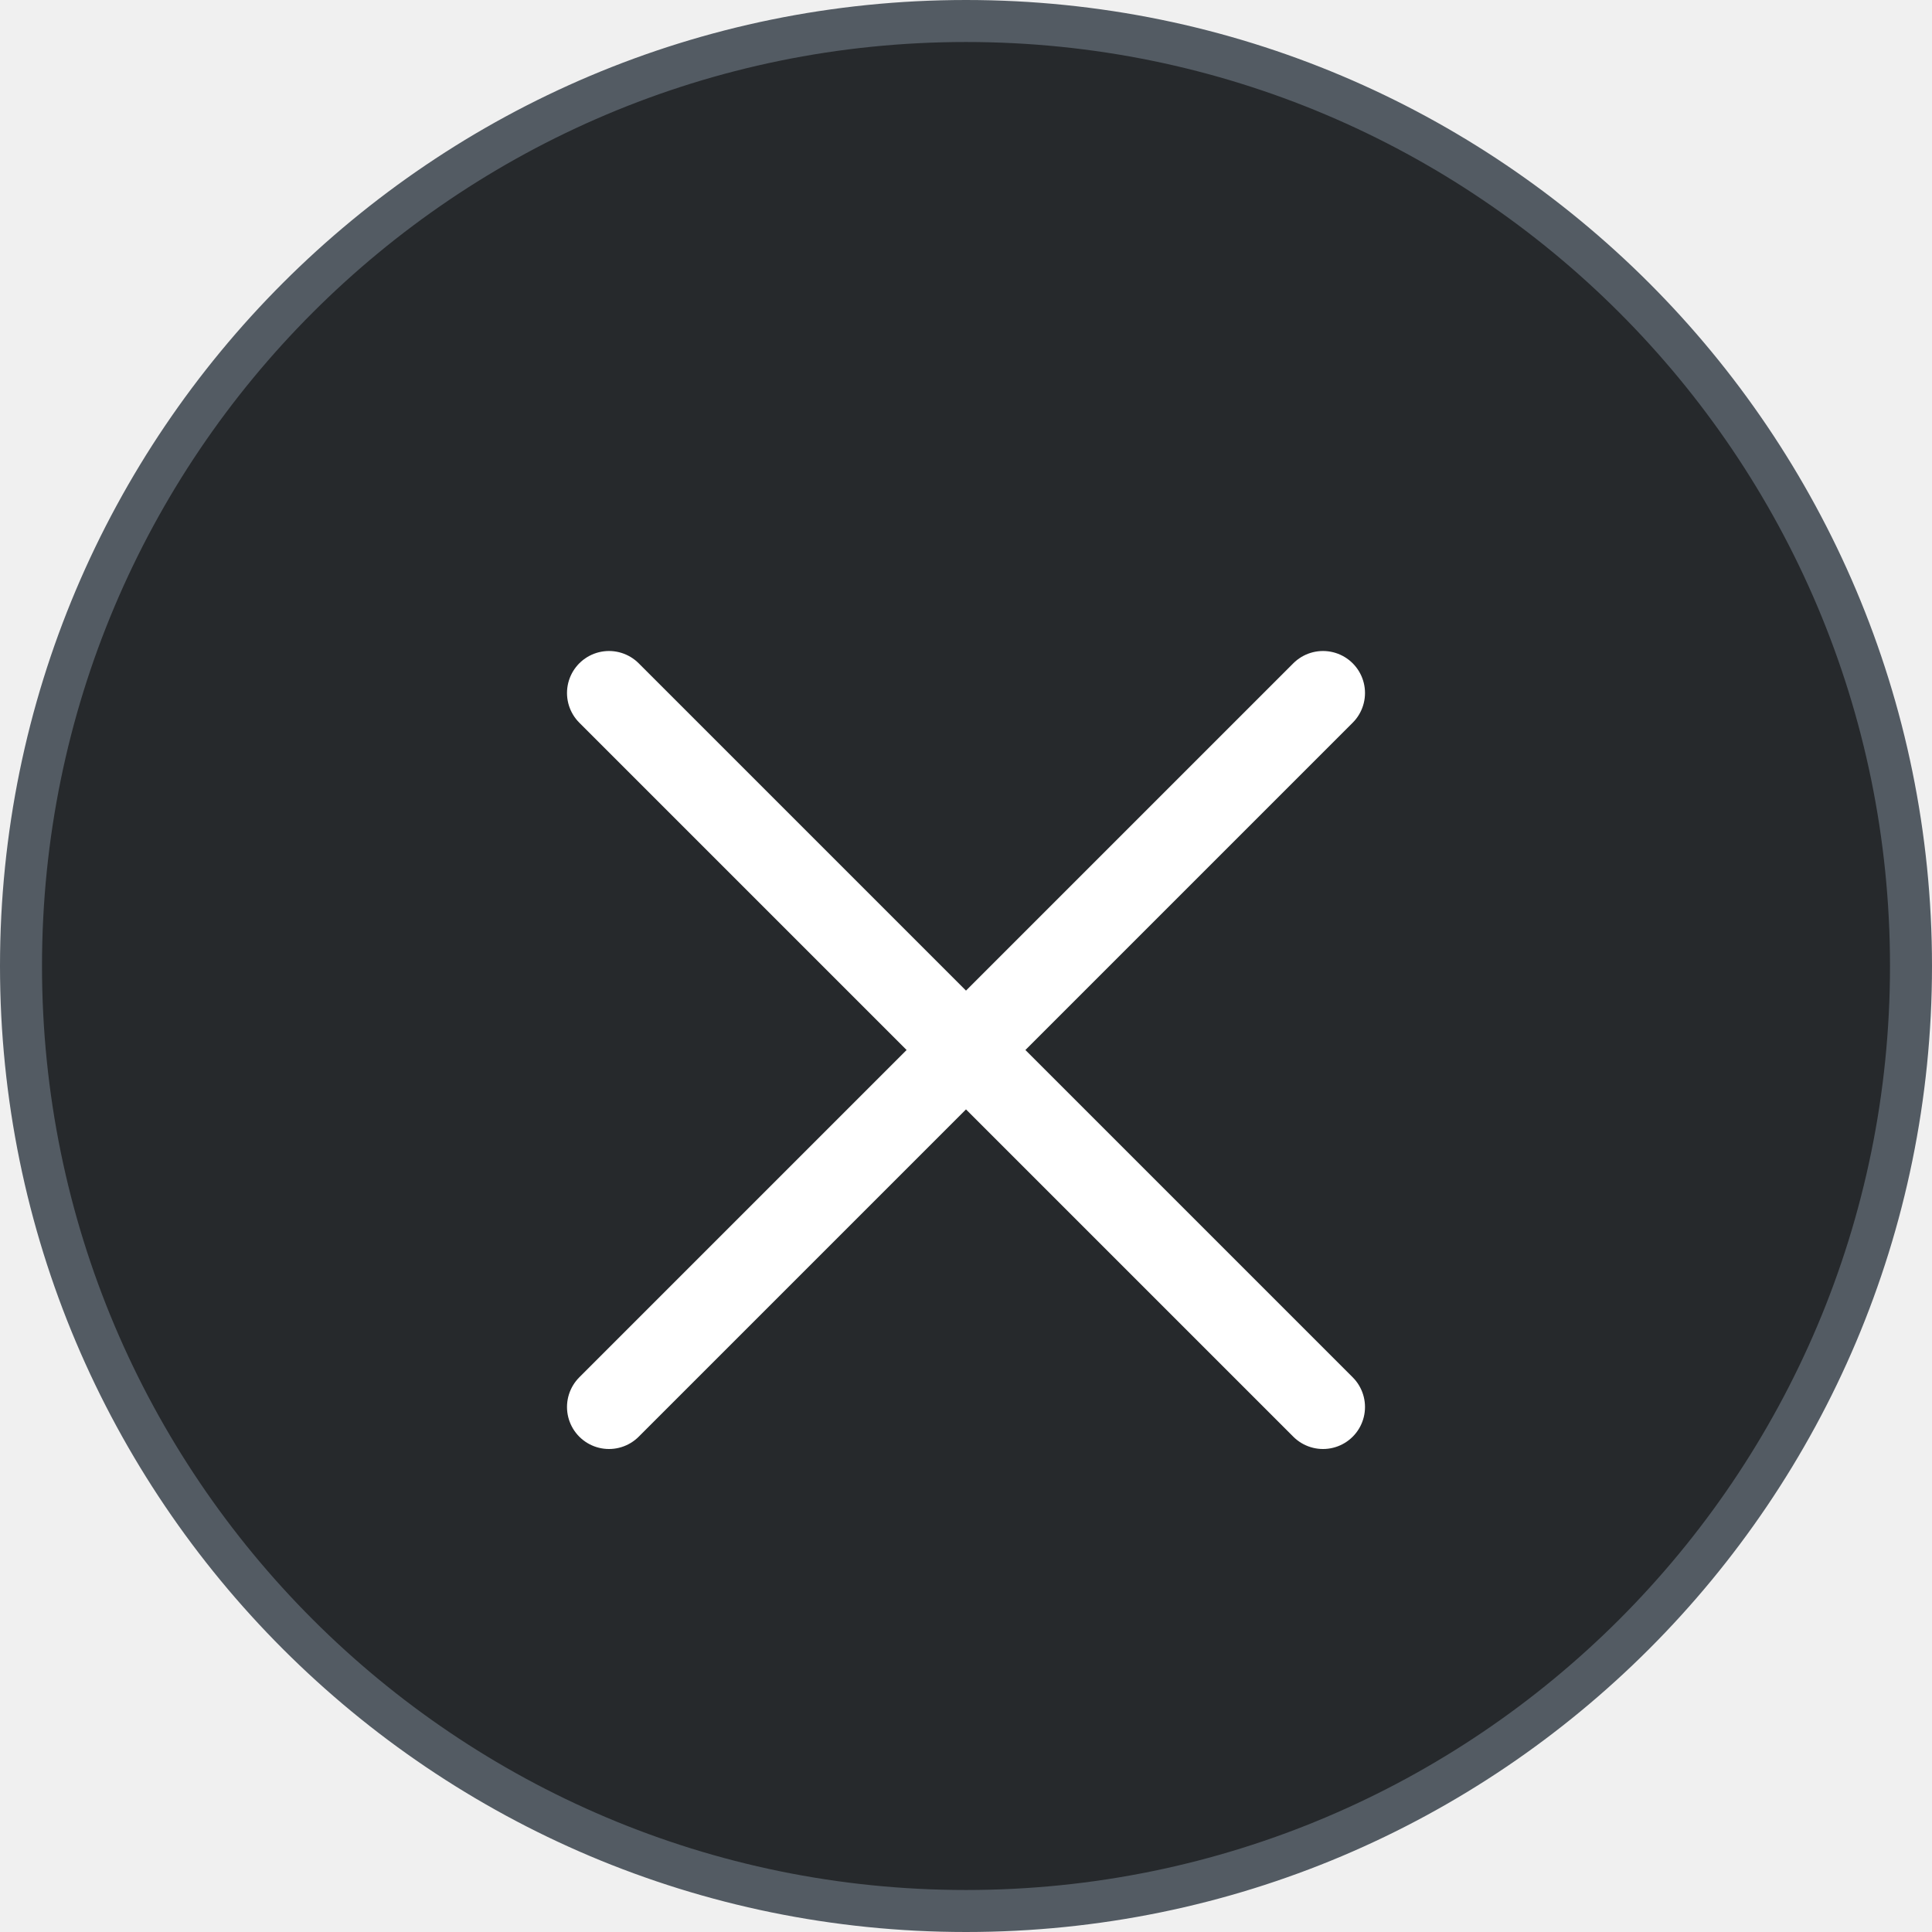
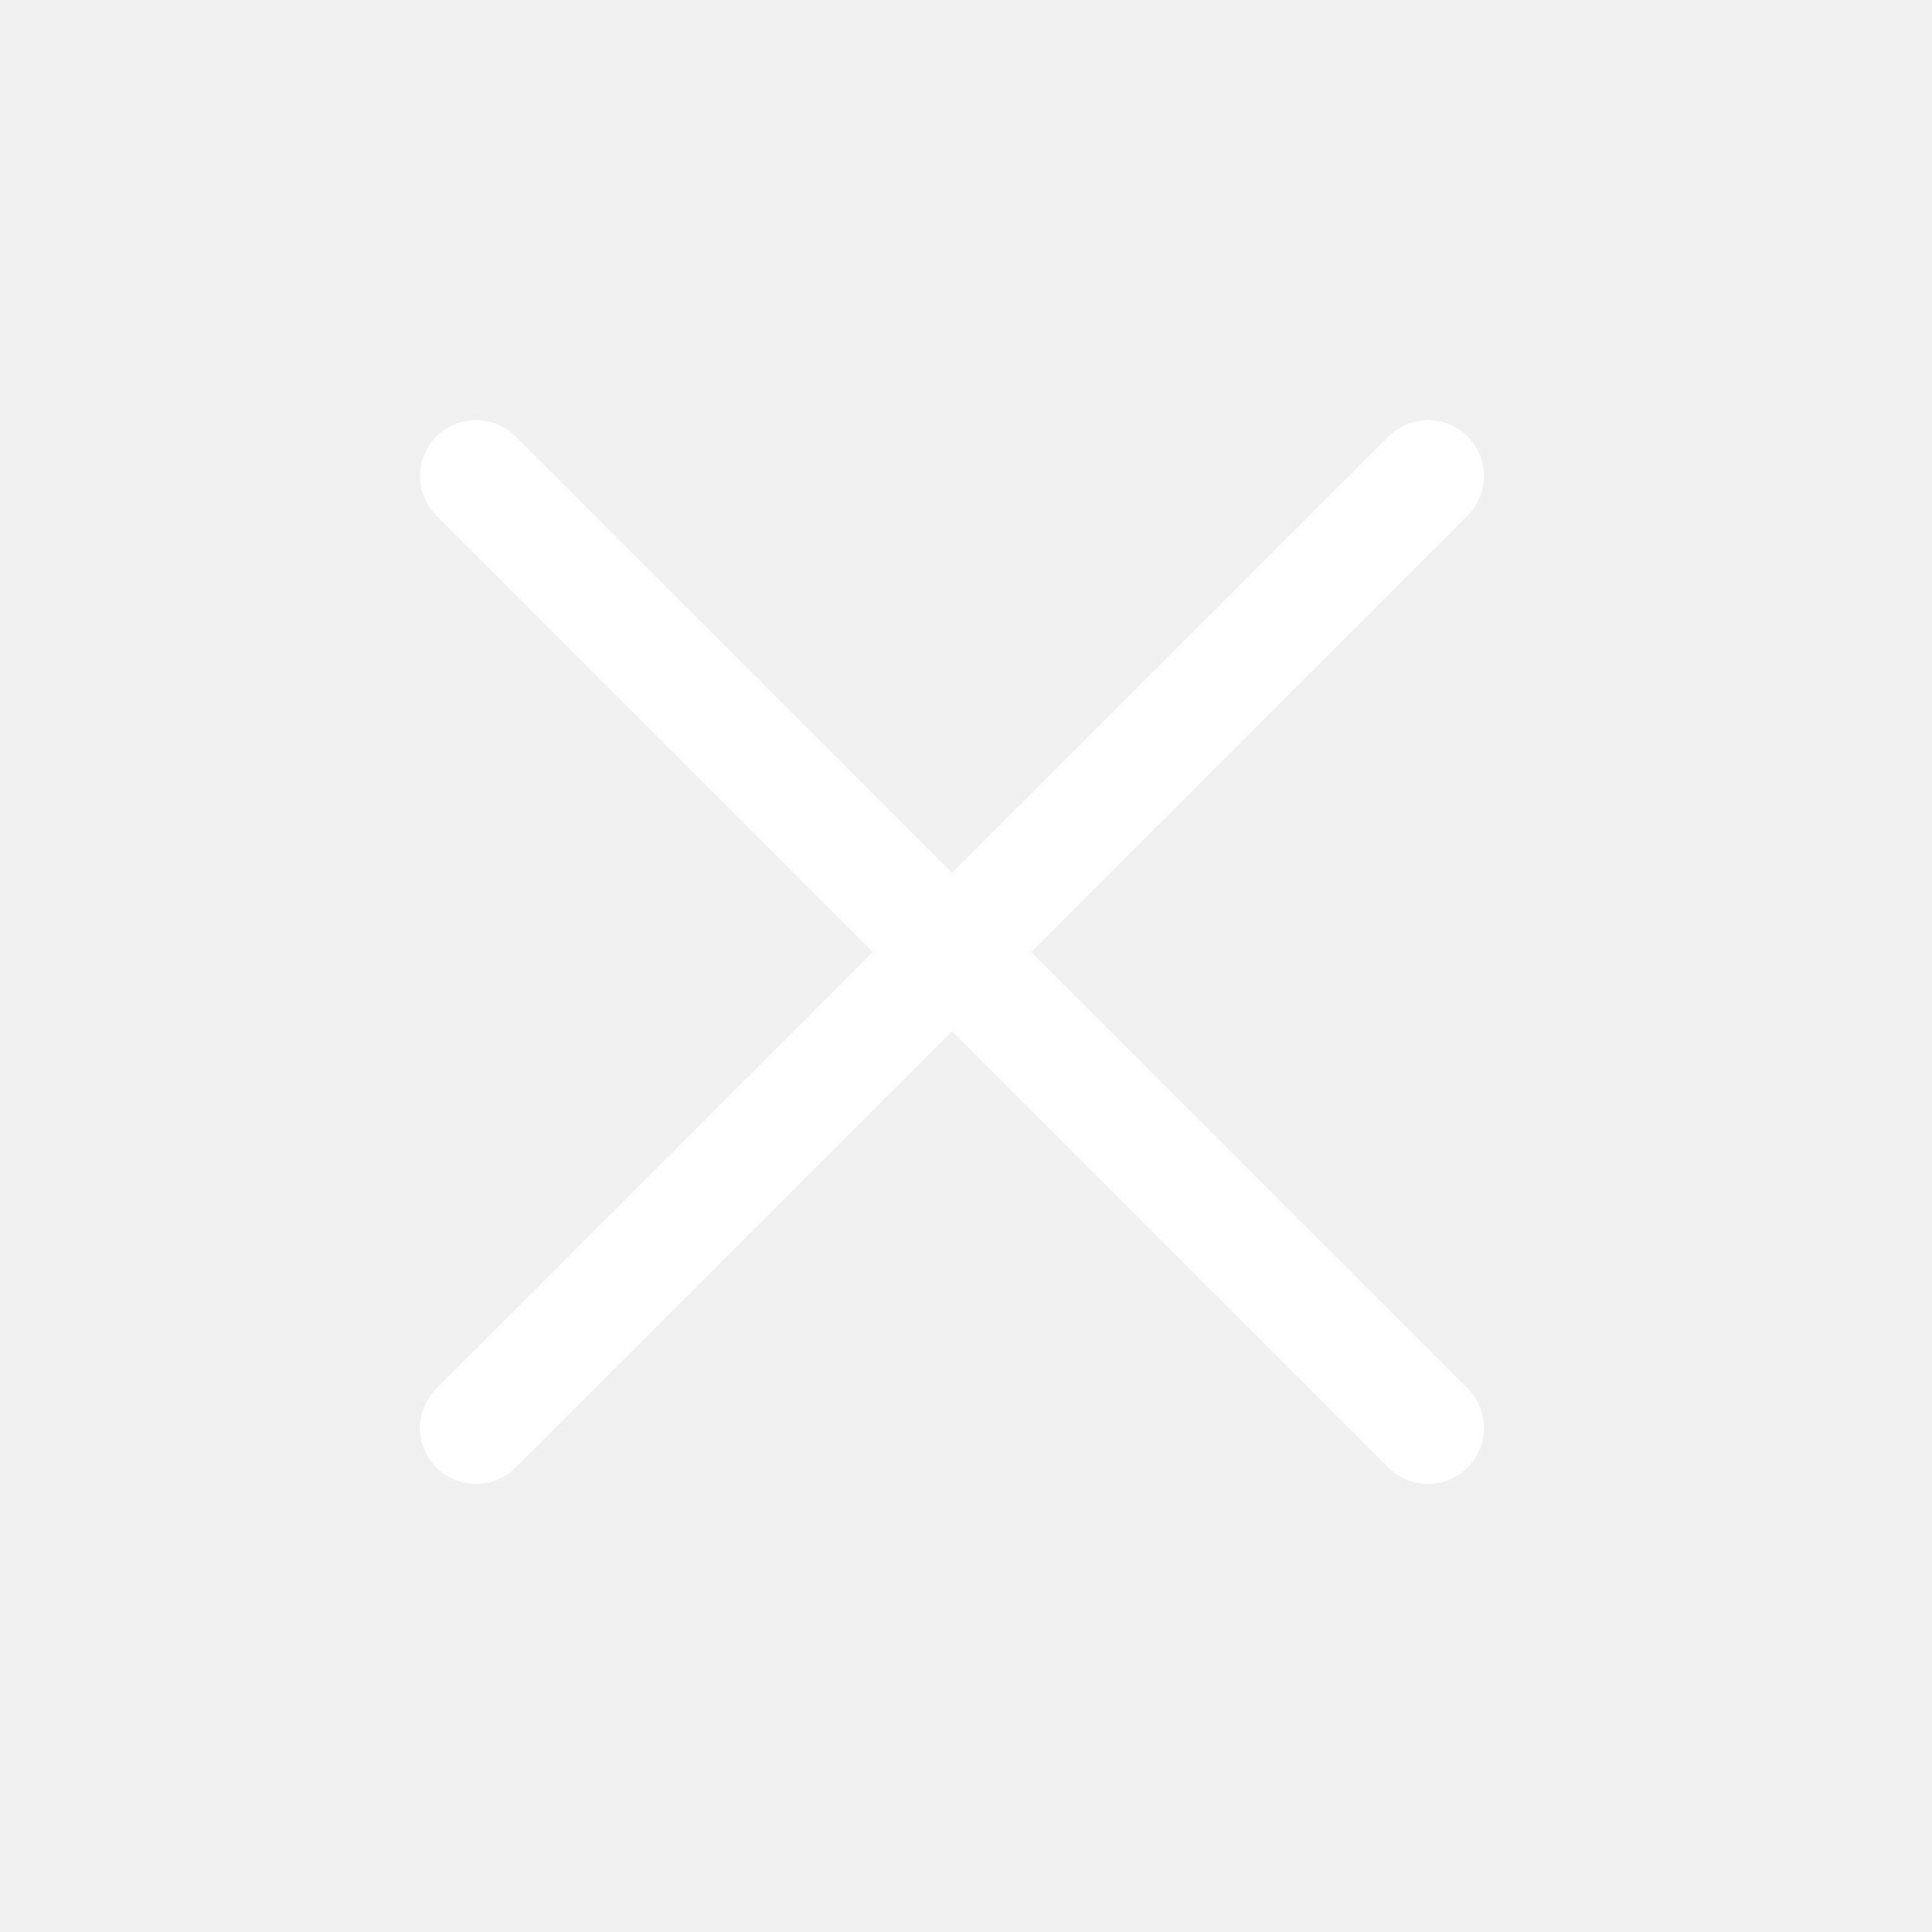
- <svg xmlns="http://www.w3.org/2000/svg" width="28" height="28" viewBox="0 0 23 23" fill="none">
-   <rect x="0.25" y="0.25" width="22.5" height="22.5" rx="11.25" fill="#26292C" />
-   <rect x="0.25" y="0.25" width="22.5" height="22.5" rx="11.25" stroke="#535B63" stroke-width="0.5" />
-   <g clip-path="url(#clip0_2100_6992)">
-     <path d="M7.25 8.25L15.75 16.75M7.25 16.75L15.75 8.25" stroke="white" stroke-linecap="round" stroke-linejoin="round" />
+ <svg xmlns="http://www.w3.org/2000/svg" width="21" height="21" viewBox="0 0 21 21" fill="none">
+   <mask id="mask0_4439_55" style="mask-type:luminance" maskUnits="userSpaceOnUse" x="0" y="0" width="21" height="21">
+     <path d="M20.696 0H0V20.696H20.696V0Z" fill="white" />
+   </mask>
+   <g mask="url(#mask0_4439_55)">
+     <path d="M5.174 5.174L15.522 15.522M5.174 15.522L15.522 5.174" stroke="white" stroke-width="1.217" stroke-linecap="round" stroke-linejoin="round" />
  </g>
-   <defs>
-     <clipPath id="clip0_2100_6992">
-       <rect width="17" height="17" fill="white" transform="translate(3 4)" />
-     </clipPath>
-   </defs>
</svg>
